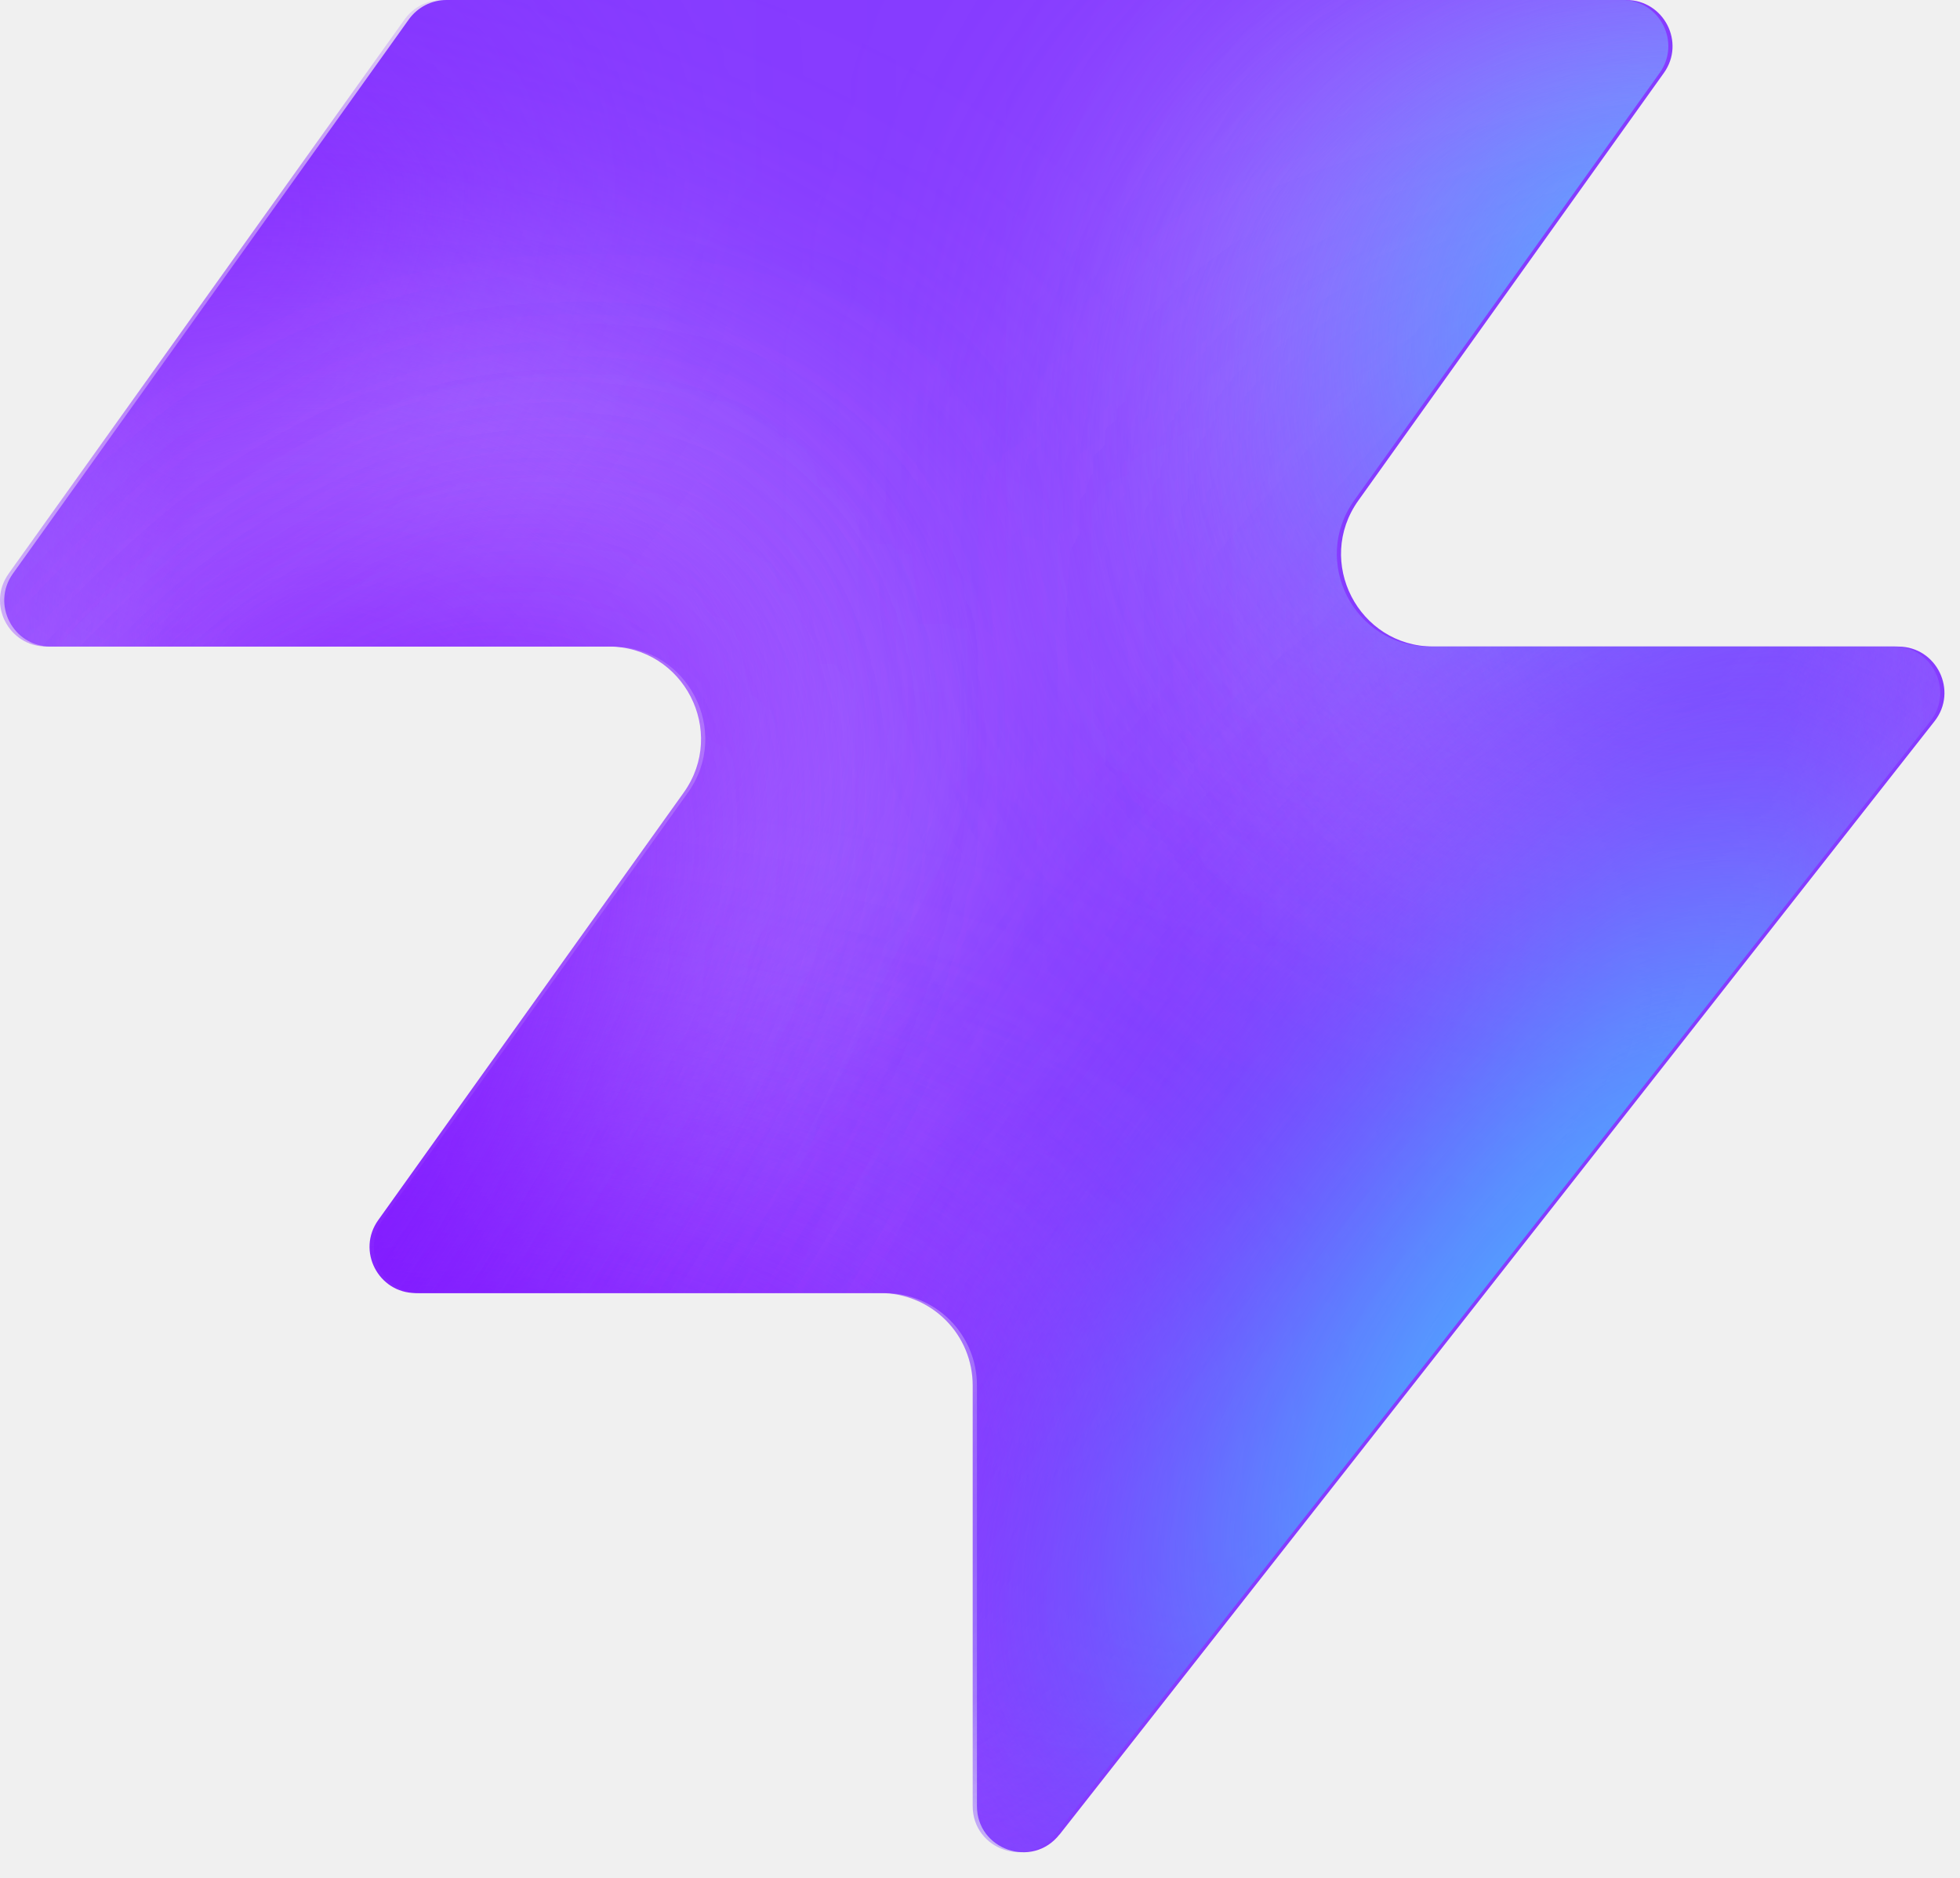
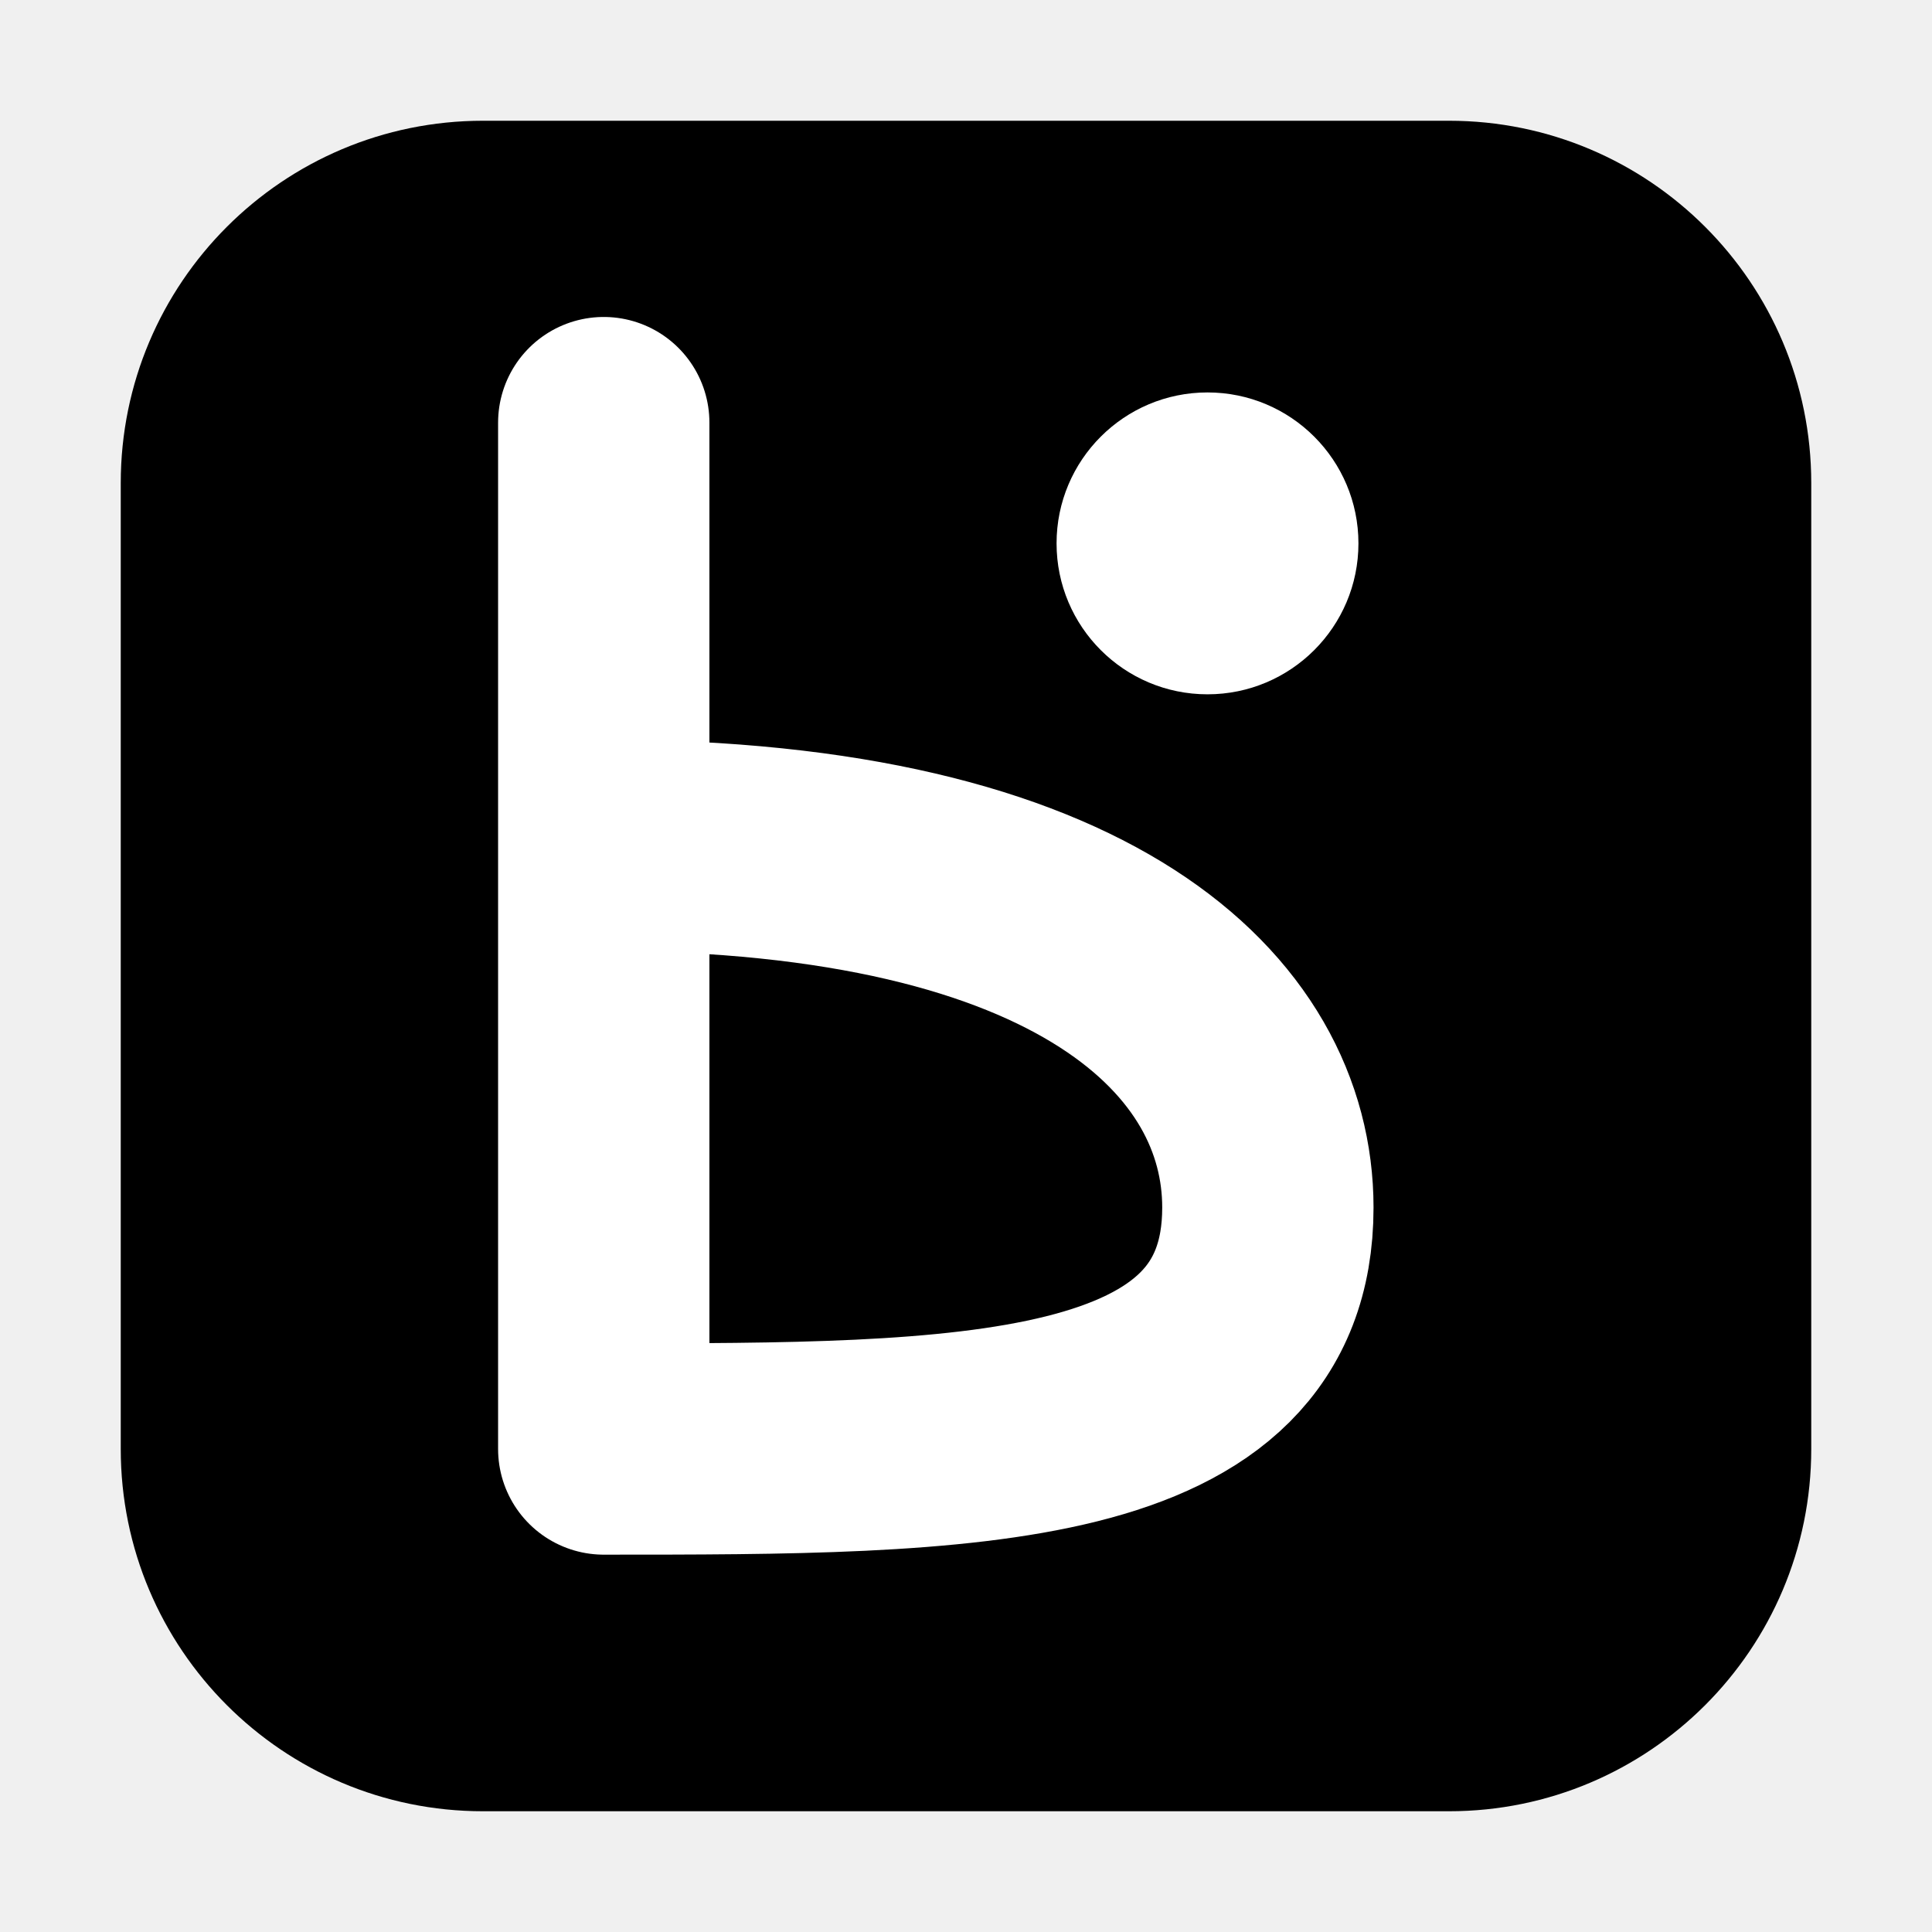
- <svg xmlns="http://www.w3.org/2000/svg" width="48" height="46" fill="none" viewBox="0 0 48 46">
-   <path fill="#863bff" d="M25.946 44.938c-.664.845-2.021.375-2.021-.698V33.937a2.26 2.26 0 0 0-2.262-2.262H10.287c-.92 0-1.456-1.04-.92-1.788l7.48-10.471c1.07-1.497 0-3.578-1.842-3.578H1.237c-.92 0-1.456-1.04-.92-1.788L10.013.474c.214-.297.556-.474.92-.474h28.894c.92 0 1.456 1.04.92 1.788l-7.48 10.471c-1.07 1.498 0 3.579 1.842 3.579h11.377c.943 0 1.473 1.088.89 1.83L25.947 44.94z" style="fill:#863bff;fill:color(display-p3 .525 .23 1);fill-opacity:1" />
-   <mask id="a" width="48" height="46" x="0" y="0" maskUnits="userSpaceOnUse" style="mask-type:alpha">
-     <path fill="#000" d="M25.842 44.938c-.664.844-2.021.375-2.021-.698V33.937a2.26 2.26 0 0 0-2.262-2.262H10.183c-.92 0-1.456-1.04-.92-1.788l7.48-10.471c1.07-1.498 0-3.579-1.842-3.579H1.133c-.92 0-1.456-1.04-.92-1.787L9.91.473c.214-.297.556-.474.92-.474h28.894c.92 0 1.456 1.04.92 1.788l-7.48 10.471c-1.07 1.498 0 3.578 1.842 3.578h11.377c.943 0 1.473 1.088.89 1.832L25.843 44.94z" style="fill:#000;fill-opacity:1" />
-   </mask>
-   <g mask="url(#a)">
-     <g filter="url(#b)">
-       <ellipse cx="5.508" cy="14.704" fill="#ede6ff" rx="5.508" ry="14.704" style="fill:#ede6ff;fill:color(display-p3 .927 .903 1);fill-opacity:1" transform="matrix(.00324 1 1 -.00324 -4.47 31.516)" />
-     </g>
-     <g filter="url(#c)">
-       <ellipse cx="10.399" cy="29.851" fill="#ede6ff" rx="10.399" ry="29.851" style="fill:#ede6ff;fill:color(display-p3 .927 .903 1);fill-opacity:1" transform="matrix(.00324 1 1 -.00324 -39.328 7.883)" />
-     </g>
-     <g filter="url(#d)">
-       <ellipse cx="5.508" cy="30.487" fill="#7e14ff" rx="5.508" ry="30.487" style="fill:#7e14ff;fill:color(display-p3 .492 .077 1);fill-opacity:1" transform="rotate(89.814 -25.913 -14.639)scale(1 -1)" />
-     </g>
-     <g filter="url(#e)">
-       <ellipse cx="5.508" cy="30.599" fill="#7e14ff" rx="5.508" ry="30.599" style="fill:#7e14ff;fill:color(display-p3 .492 .077 1);fill-opacity:1" transform="rotate(89.814 -32.644 -3.334)scale(1 -1)" />
-     </g>
-     <g filter="url(#f)">
-       <ellipse cx="5.508" cy="30.599" fill="#7e14ff" rx="5.508" ry="30.599" style="fill:#7e14ff;fill:color(display-p3 .492 .077 1);fill-opacity:1" transform="matrix(.00324 1 1 -.00324 -34.34 30.47)" />
-     </g>
-     <g filter="url(#g)">
-       <ellipse cx="14.072" cy="22.078" fill="#ede6ff" rx="14.072" ry="22.078" style="fill:#ede6ff;fill:color(display-p3 .927 .903 1);fill-opacity:1" transform="rotate(93.35 24.506 48.493)scale(-1 1)" />
-     </g>
-     <g filter="url(#h)">
-       <ellipse cx="3.47" cy="21.501" fill="#7e14ff" rx="3.47" ry="21.501" style="fill:#7e14ff;fill:color(display-p3 .492 .077 1);fill-opacity:1" transform="rotate(89.009 28.708 47.59)scale(-1 1)" />
-     </g>
-     <g filter="url(#i)">
-       <ellipse cx="3.47" cy="21.501" fill="#7e14ff" rx="3.47" ry="21.501" style="fill:#7e14ff;fill:color(display-p3 .492 .077 1);fill-opacity:1" transform="rotate(89.009 28.708 47.59)scale(-1 1)" />
-     </g>
-     <g filter="url(#j)">
-       <ellipse cx=".387" cy="8.972" fill="#7e14ff" rx="4.407" ry="29.108" style="fill:#7e14ff;fill:color(display-p3 .492 .077 1);fill-opacity:1" transform="rotate(39.51 .387 8.972)" />
-     </g>
-     <g filter="url(#k)">
-       <ellipse cx="47.523" cy="-6.092" fill="#7e14ff" rx="4.407" ry="29.108" style="fill:#7e14ff;fill:color(display-p3 .492 .077 1);fill-opacity:1" transform="rotate(37.892 47.523 -6.092)" />
-     </g>
-     <g filter="url(#l)">
-       <ellipse cx="41.412" cy="6.333" fill="#47bfff" rx="5.971" ry="9.665" style="fill:#47bfff;fill:color(display-p3 .28 .748 1);fill-opacity:1" transform="rotate(37.892 41.412 6.333)" />
-     </g>
-     <g filter="url(#m)">
-       <ellipse cx="-1.879" cy="38.332" fill="#7e14ff" rx="4.407" ry="29.108" style="fill:#7e14ff;fill:color(display-p3 .492 .077 1);fill-opacity:1" transform="rotate(37.892 -1.88 38.332)" />
-     </g>
-     <g filter="url(#n)">
-       <ellipse cx="-1.879" cy="38.332" fill="#7e14ff" rx="4.407" ry="29.108" style="fill:#7e14ff;fill:color(display-p3 .492 .077 1);fill-opacity:1" transform="rotate(37.892 -1.88 38.332)" />
-     </g>
-     <g filter="url(#o)">
-       <ellipse cx="35.651" cy="29.907" fill="#7e14ff" rx="4.407" ry="29.108" style="fill:#7e14ff;fill:color(display-p3 .492 .077 1);fill-opacity:1" transform="rotate(37.892 35.651 29.907)" />
-     </g>
-     <g filter="url(#p)">
-       <ellipse cx="38.418" cy="32.4" fill="#47bfff" rx="5.971" ry="15.297" style="fill:#47bfff;fill:color(display-p3 .28 .748 1);fill-opacity:1" transform="rotate(37.892 38.418 32.4)" />
-     </g>
-   </g>
-   <defs>
-     <filter id="b" width="60.045" height="41.654" x="-19.77" y="16.149" color-interpolation-filters="sRGB" filterUnits="userSpaceOnUse">
-       <feFlood flood-opacity="0" result="BackgroundImageFix" />
-       <feBlend in="SourceGraphic" in2="BackgroundImageFix" result="shape" />
-       <feGaussianBlur result="effect1_foregroundBlur_2002_17158" stdDeviation="7.659" />
-     </filter>
-     <filter id="c" width="90.34" height="51.437" x="-54.613" y="-7.533" color-interpolation-filters="sRGB" filterUnits="userSpaceOnUse">
-       <feFlood flood-opacity="0" result="BackgroundImageFix" />
-       <feBlend in="SourceGraphic" in2="BackgroundImageFix" result="shape" />
-       <feGaussianBlur result="effect1_foregroundBlur_2002_17158" stdDeviation="7.659" />
-     </filter>
-     <filter id="d" width="79.355" height="29.4" x="-49.64" y="2.03" color-interpolation-filters="sRGB" filterUnits="userSpaceOnUse">
-       <feFlood flood-opacity="0" result="BackgroundImageFix" />
-       <feBlend in="SourceGraphic" in2="BackgroundImageFix" result="shape" />
-       <feGaussianBlur result="effect1_foregroundBlur_2002_17158" stdDeviation="4.596" />
-     </filter>
-     <filter id="e" width="79.579" height="29.4" x="-45.045" y="20.029" color-interpolation-filters="sRGB" filterUnits="userSpaceOnUse">
-       <feFlood flood-opacity="0" result="BackgroundImageFix" />
-       <feBlend in="SourceGraphic" in2="BackgroundImageFix" result="shape" />
-       <feGaussianBlur result="effect1_foregroundBlur_2002_17158" stdDeviation="4.596" />
-     </filter>
-     <filter id="f" width="79.579" height="29.4" x="-43.513" y="21.178" color-interpolation-filters="sRGB" filterUnits="userSpaceOnUse">
-       <feFlood flood-opacity="0" result="BackgroundImageFix" />
-       <feBlend in="SourceGraphic" in2="BackgroundImageFix" result="shape" />
-       <feGaussianBlur result="effect1_foregroundBlur_2002_17158" stdDeviation="4.596" />
-     </filter>
-     <filter id="g" width="74.749" height="58.852" x="15.756" y="-17.901" color-interpolation-filters="sRGB" filterUnits="userSpaceOnUse">
-       <feFlood flood-opacity="0" result="BackgroundImageFix" />
-       <feBlend in="SourceGraphic" in2="BackgroundImageFix" result="shape" />
-       <feGaussianBlur result="effect1_foregroundBlur_2002_17158" stdDeviation="7.659" />
-     </filter>
-     <filter id="h" width="61.377" height="25.362" x="23.548" y="2.284" color-interpolation-filters="sRGB" filterUnits="userSpaceOnUse">
-       <feFlood flood-opacity="0" result="BackgroundImageFix" />
-       <feBlend in="SourceGraphic" in2="BackgroundImageFix" result="shape" />
-       <feGaussianBlur result="effect1_foregroundBlur_2002_17158" stdDeviation="4.596" />
-     </filter>
-     <filter id="i" width="61.377" height="25.362" x="23.548" y="2.284" color-interpolation-filters="sRGB" filterUnits="userSpaceOnUse">
-       <feFlood flood-opacity="0" result="BackgroundImageFix" />
-       <feBlend in="SourceGraphic" in2="BackgroundImageFix" result="shape" />
-       <feGaussianBlur result="effect1_foregroundBlur_2002_17158" stdDeviation="4.596" />
-     </filter>
-     <filter id="j" width="56.045" height="63.649" x="-27.636" y="-22.853" color-interpolation-filters="sRGB" filterUnits="userSpaceOnUse">
-       <feFlood flood-opacity="0" result="BackgroundImageFix" />
-       <feBlend in="SourceGraphic" in2="BackgroundImageFix" result="shape" />
-       <feGaussianBlur result="effect1_foregroundBlur_2002_17158" stdDeviation="4.596" />
-     </filter>
-     <filter id="k" width="54.814" height="64.646" x="20.116" y="-38.415" color-interpolation-filters="sRGB" filterUnits="userSpaceOnUse">
-       <feFlood flood-opacity="0" result="BackgroundImageFix" />
-       <feBlend in="SourceGraphic" in2="BackgroundImageFix" result="shape" />
-       <feGaussianBlur result="effect1_foregroundBlur_2002_17158" stdDeviation="4.596" />
-     </filter>
-     <filter id="l" width="33.541" height="35.313" x="24.641" y="-11.323" color-interpolation-filters="sRGB" filterUnits="userSpaceOnUse">
-       <feFlood flood-opacity="0" result="BackgroundImageFix" />
-       <feBlend in="SourceGraphic" in2="BackgroundImageFix" result="shape" />
-       <feGaussianBlur result="effect1_foregroundBlur_2002_17158" stdDeviation="4.596" />
-     </filter>
-     <filter id="m" width="54.814" height="64.646" x="-29.286" y="6.009" color-interpolation-filters="sRGB" filterUnits="userSpaceOnUse">
-       <feFlood flood-opacity="0" result="BackgroundImageFix" />
-       <feBlend in="SourceGraphic" in2="BackgroundImageFix" result="shape" />
-       <feGaussianBlur result="effect1_foregroundBlur_2002_17158" stdDeviation="4.596" />
-     </filter>
-     <filter id="n" width="54.814" height="64.646" x="-29.286" y="6.009" color-interpolation-filters="sRGB" filterUnits="userSpaceOnUse">
-       <feFlood flood-opacity="0" result="BackgroundImageFix" />
-       <feBlend in="SourceGraphic" in2="BackgroundImageFix" result="shape" />
-       <feGaussianBlur result="effect1_foregroundBlur_2002_17158" stdDeviation="4.596" />
-     </filter>
-     <filter id="o" width="54.814" height="64.646" x="8.244" y="-2.416" color-interpolation-filters="sRGB" filterUnits="userSpaceOnUse">
-       <feFlood flood-opacity="0" result="BackgroundImageFix" />
-       <feBlend in="SourceGraphic" in2="BackgroundImageFix" result="shape" />
-       <feGaussianBlur result="effect1_foregroundBlur_2002_17158" stdDeviation="4.596" />
-     </filter>
-     <filter id="p" width="39.409" height="43.623" x="18.713" y="10.588" color-interpolation-filters="sRGB" filterUnits="userSpaceOnUse">
-       <feFlood flood-opacity="0" result="BackgroundImageFix" />
-       <feBlend in="SourceGraphic" in2="BackgroundImageFix" result="shape" />
-       <feGaussianBlur result="effect1_foregroundBlur_2002_17158" stdDeviation="4.596" />
-     </filter>
-   </defs>
+ <svg xmlns="http://www.w3.org/2000/svg" viewBox="0 0 32 32" width="32" height="32">
+   <rect x="2" y="2" width="28" height="28" rx="6" fill="#000000" />
+   <path d="M10 7 L10 24 M10 14 C18 14 21 17 21 20 C21 24 16 24 10 24" fill="none" stroke="#FFFFFF" stroke-width="3.5" stroke-linecap="round" />
+   <circle cx="20" cy="9" r="2.5" fill="#FFFFFF" />
</svg>
